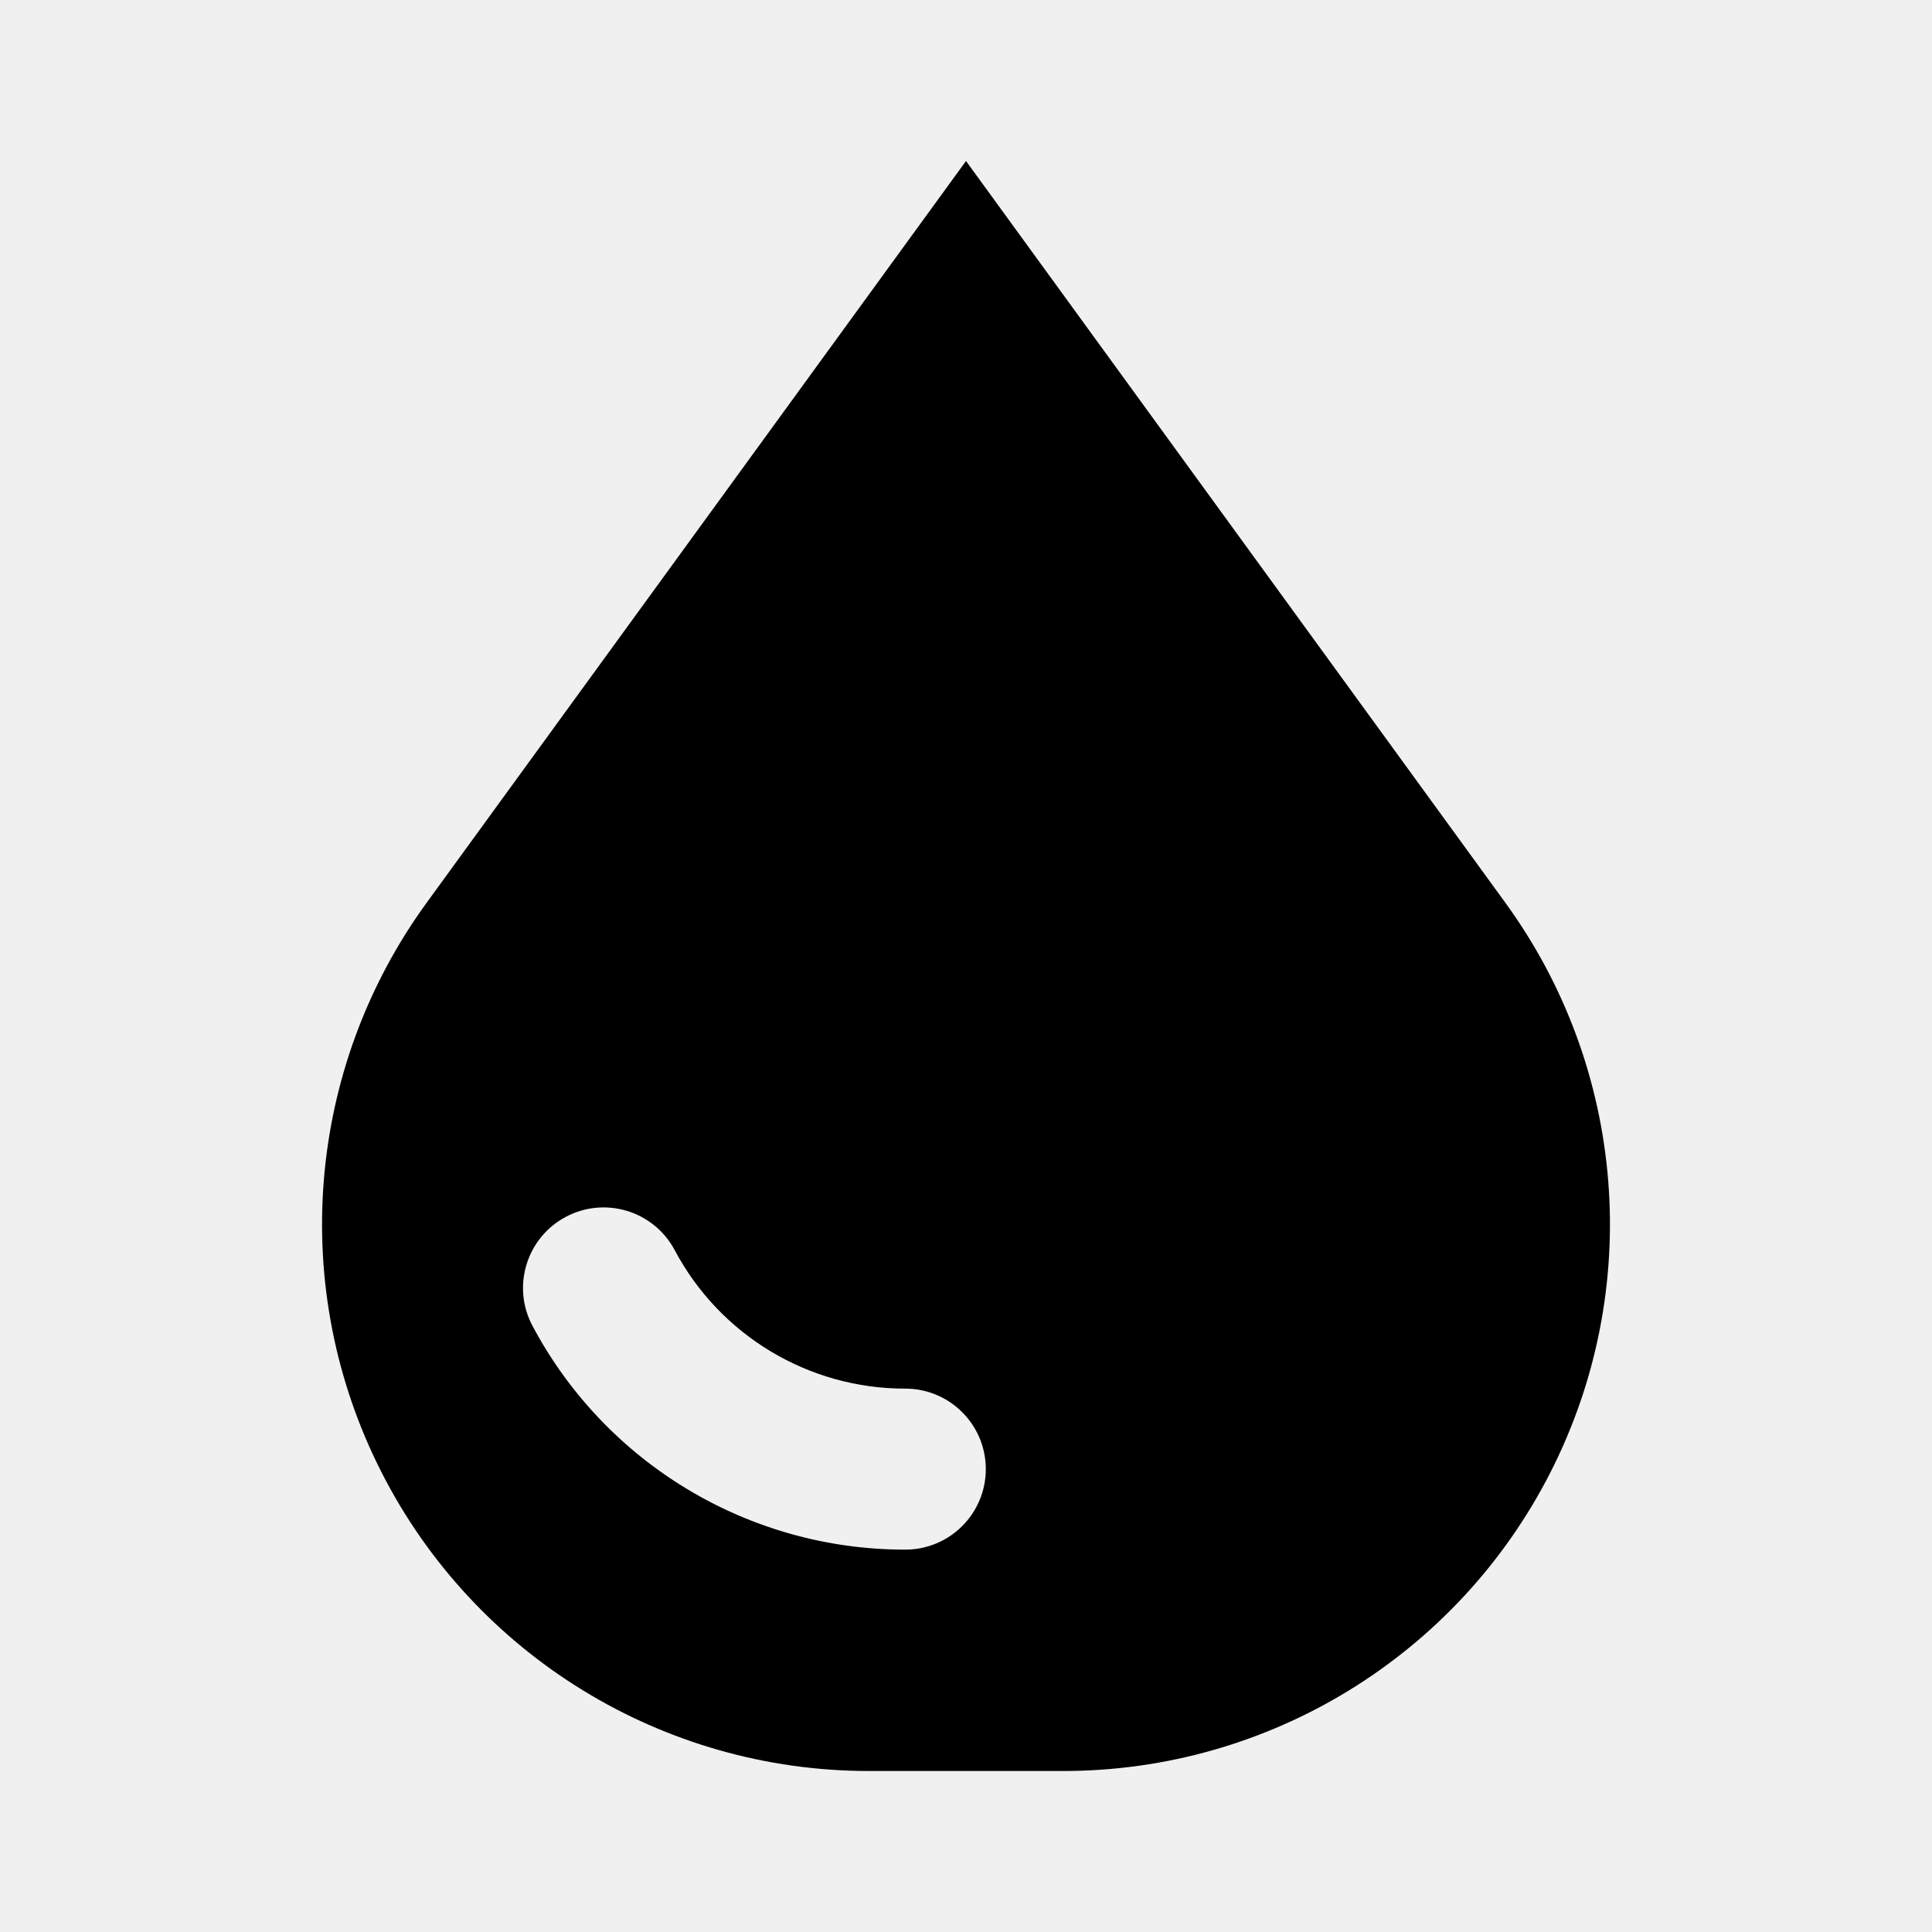
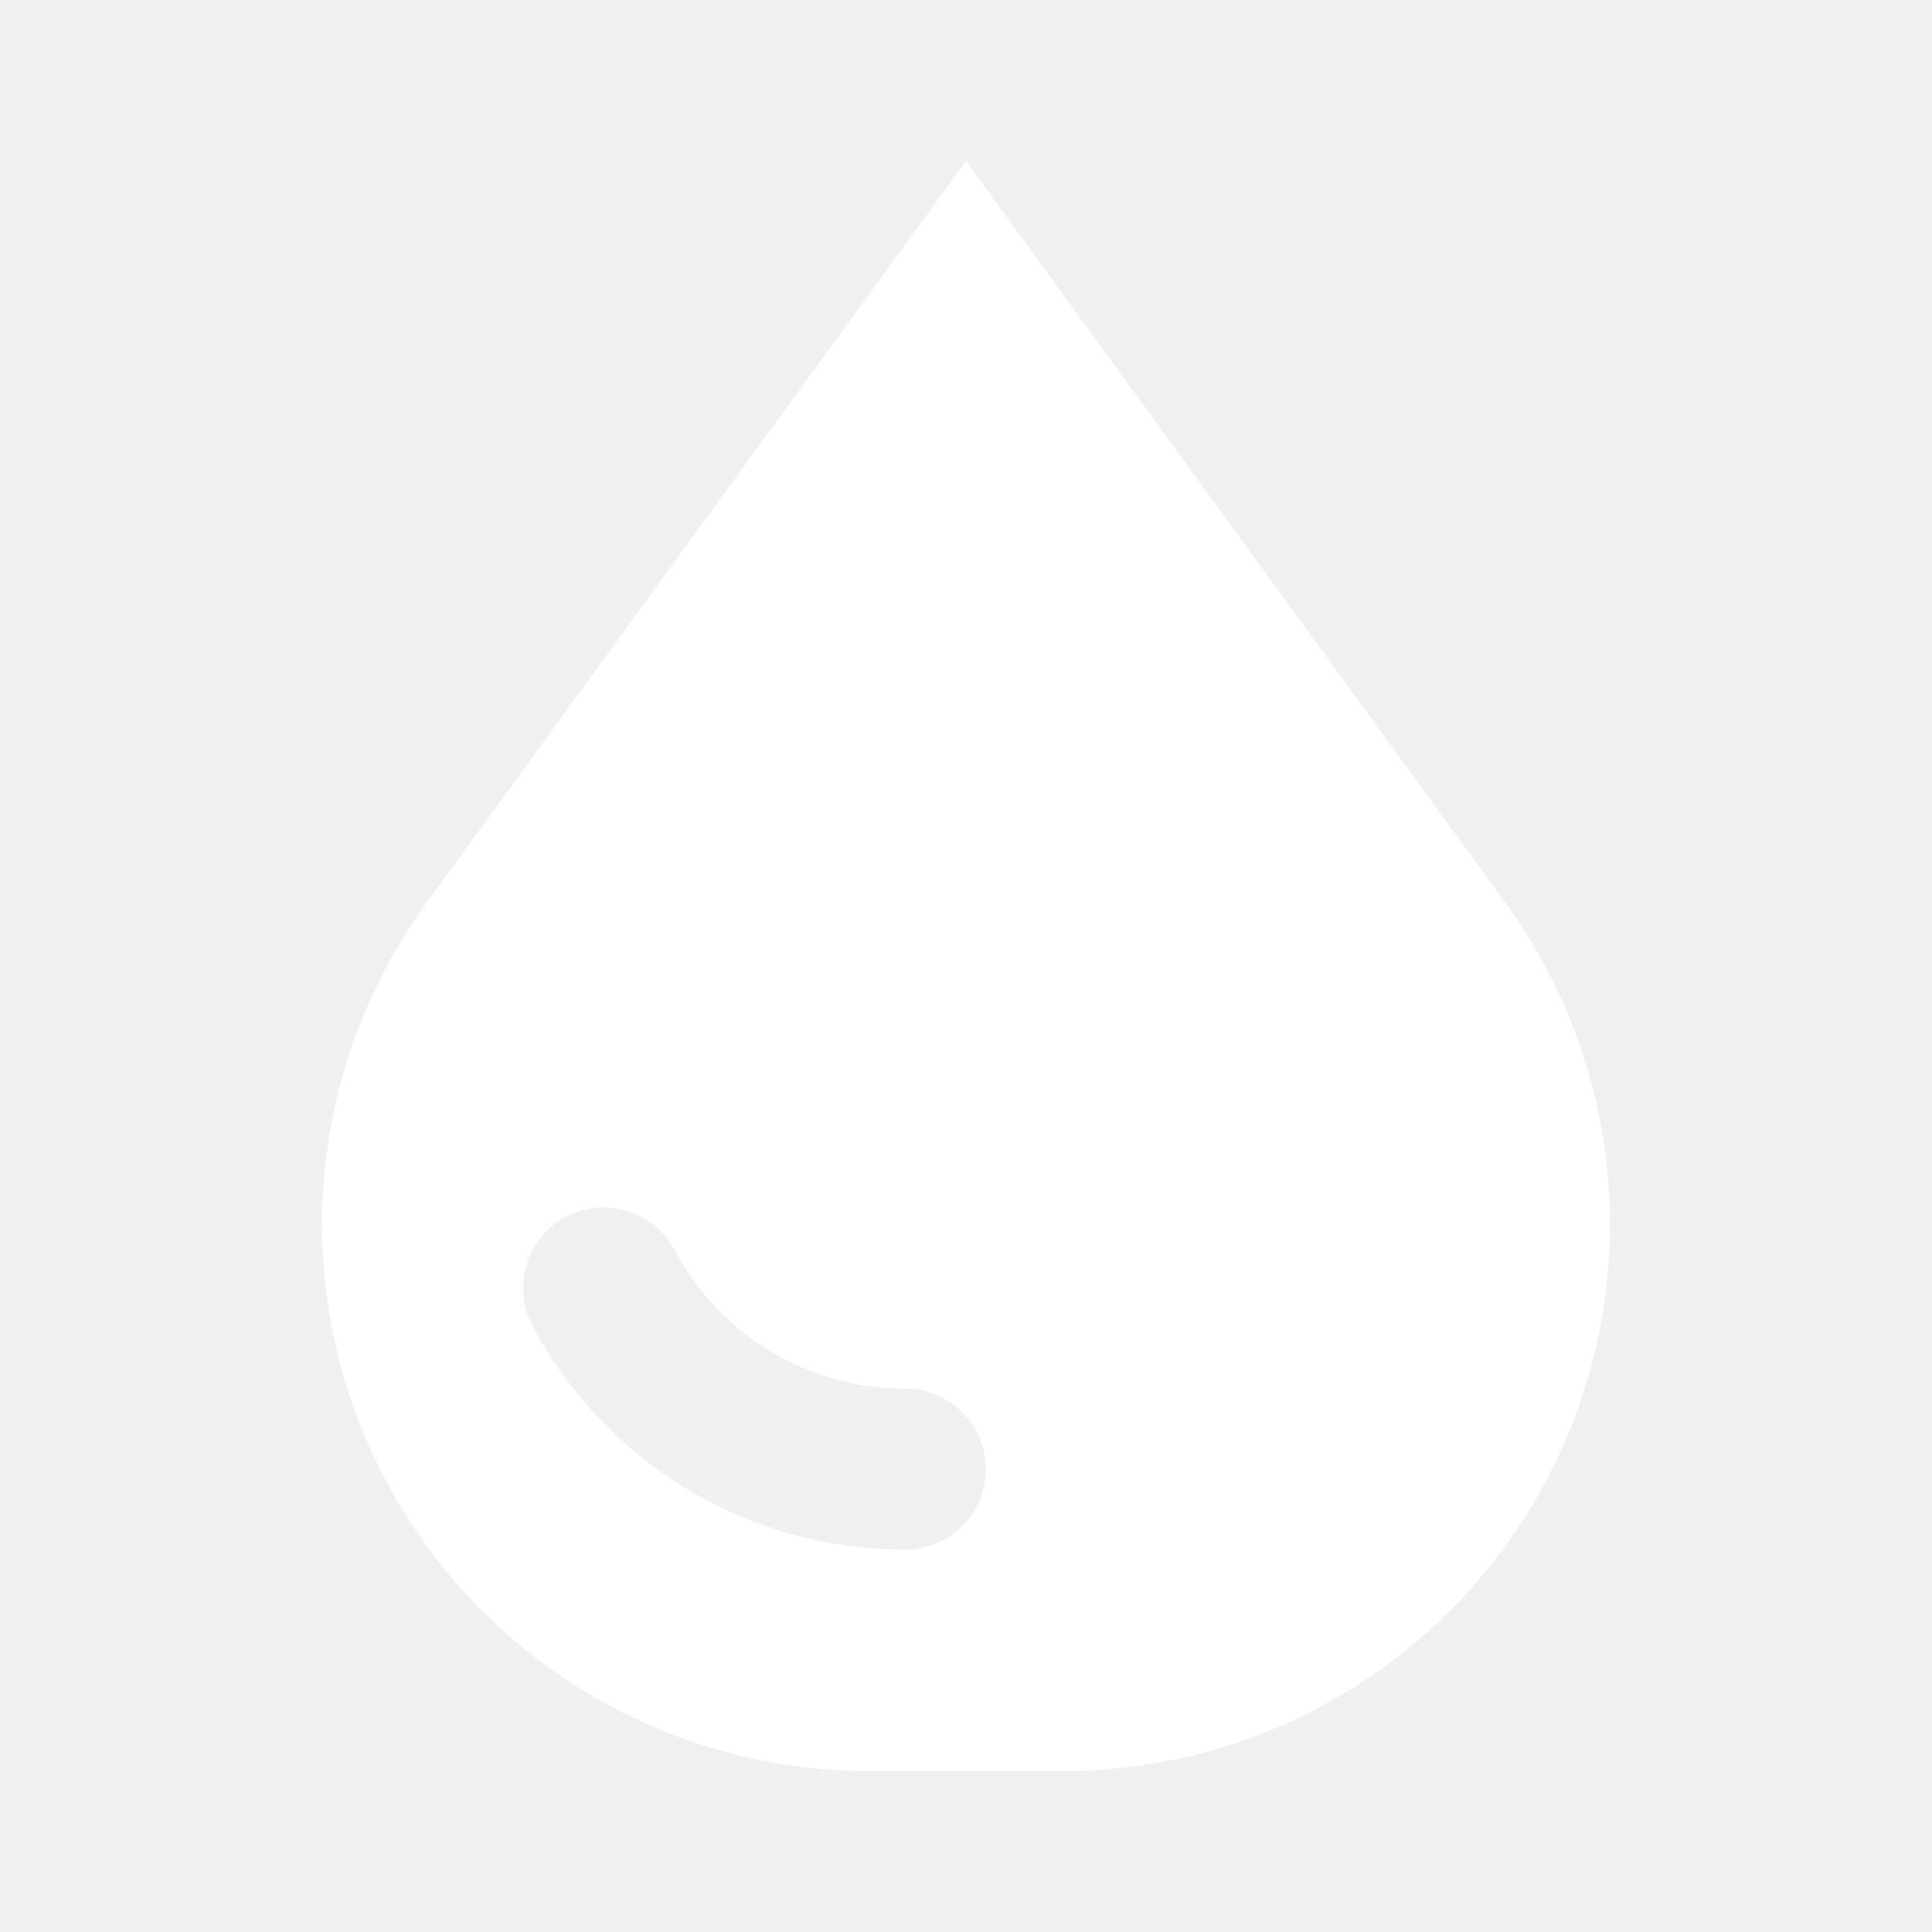
- <svg xmlns="http://www.w3.org/2000/svg" fill="#000000" width="233px" height="233px" viewBox="0 0 24 24">
+ <svg xmlns="http://www.w3.org/2000/svg" fill="#ffffff" width="233px" height="233px" viewBox="0 0 24 24">
  <g id="SVGRepo_bgCarrier" stroke-width="0" />
  <g id="SVGRepo_tracerCarrier" stroke-linecap="round" stroke-linejoin="round" />
  <g id="SVGRepo_iconCarrier">
    <path d="M5.3,11.214A6.791,6.791,0,0,0,10.792,22h2.416A6.791,6.791,0,0,0,18.7,11.214L12,2Zm5.946,8.036a5.24,5.24,0,0,1-4.631-2.779,1,1,0,1,1,1.766-.942,3.239,3.239,0,0,0,2.865,1.721,1,1,0,0,1,0,2Z" />
  </g>
</svg>
